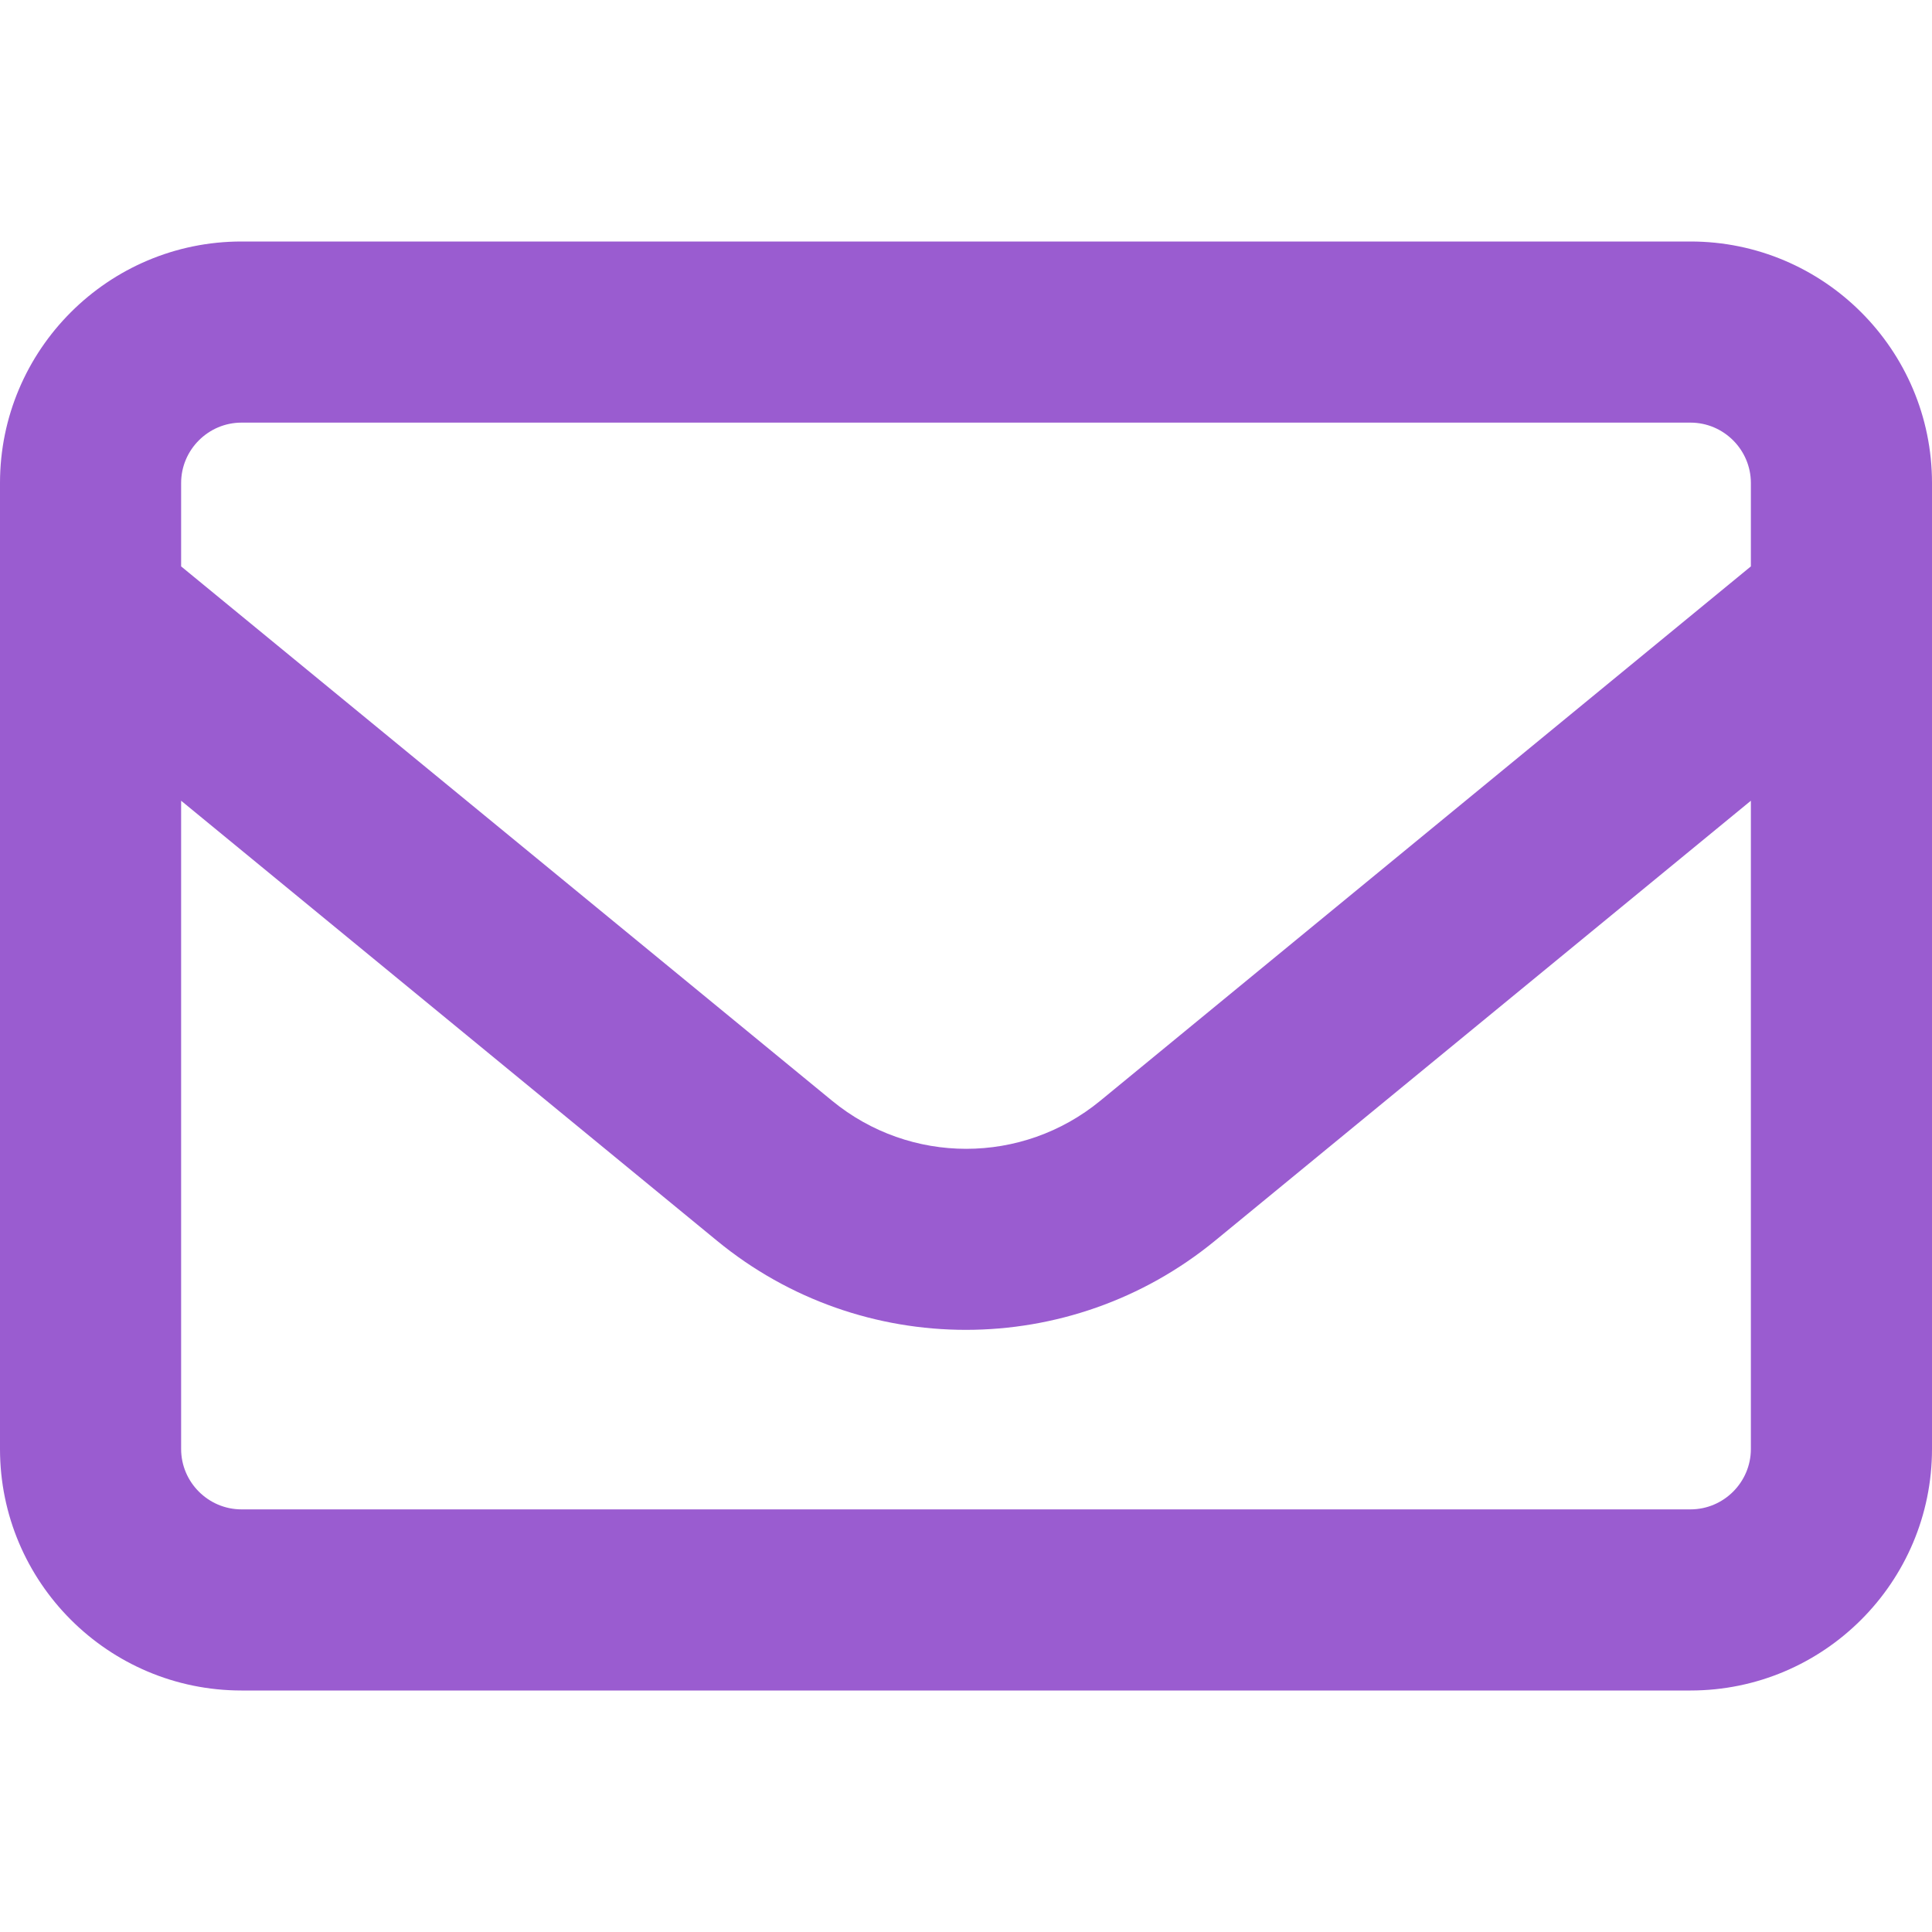
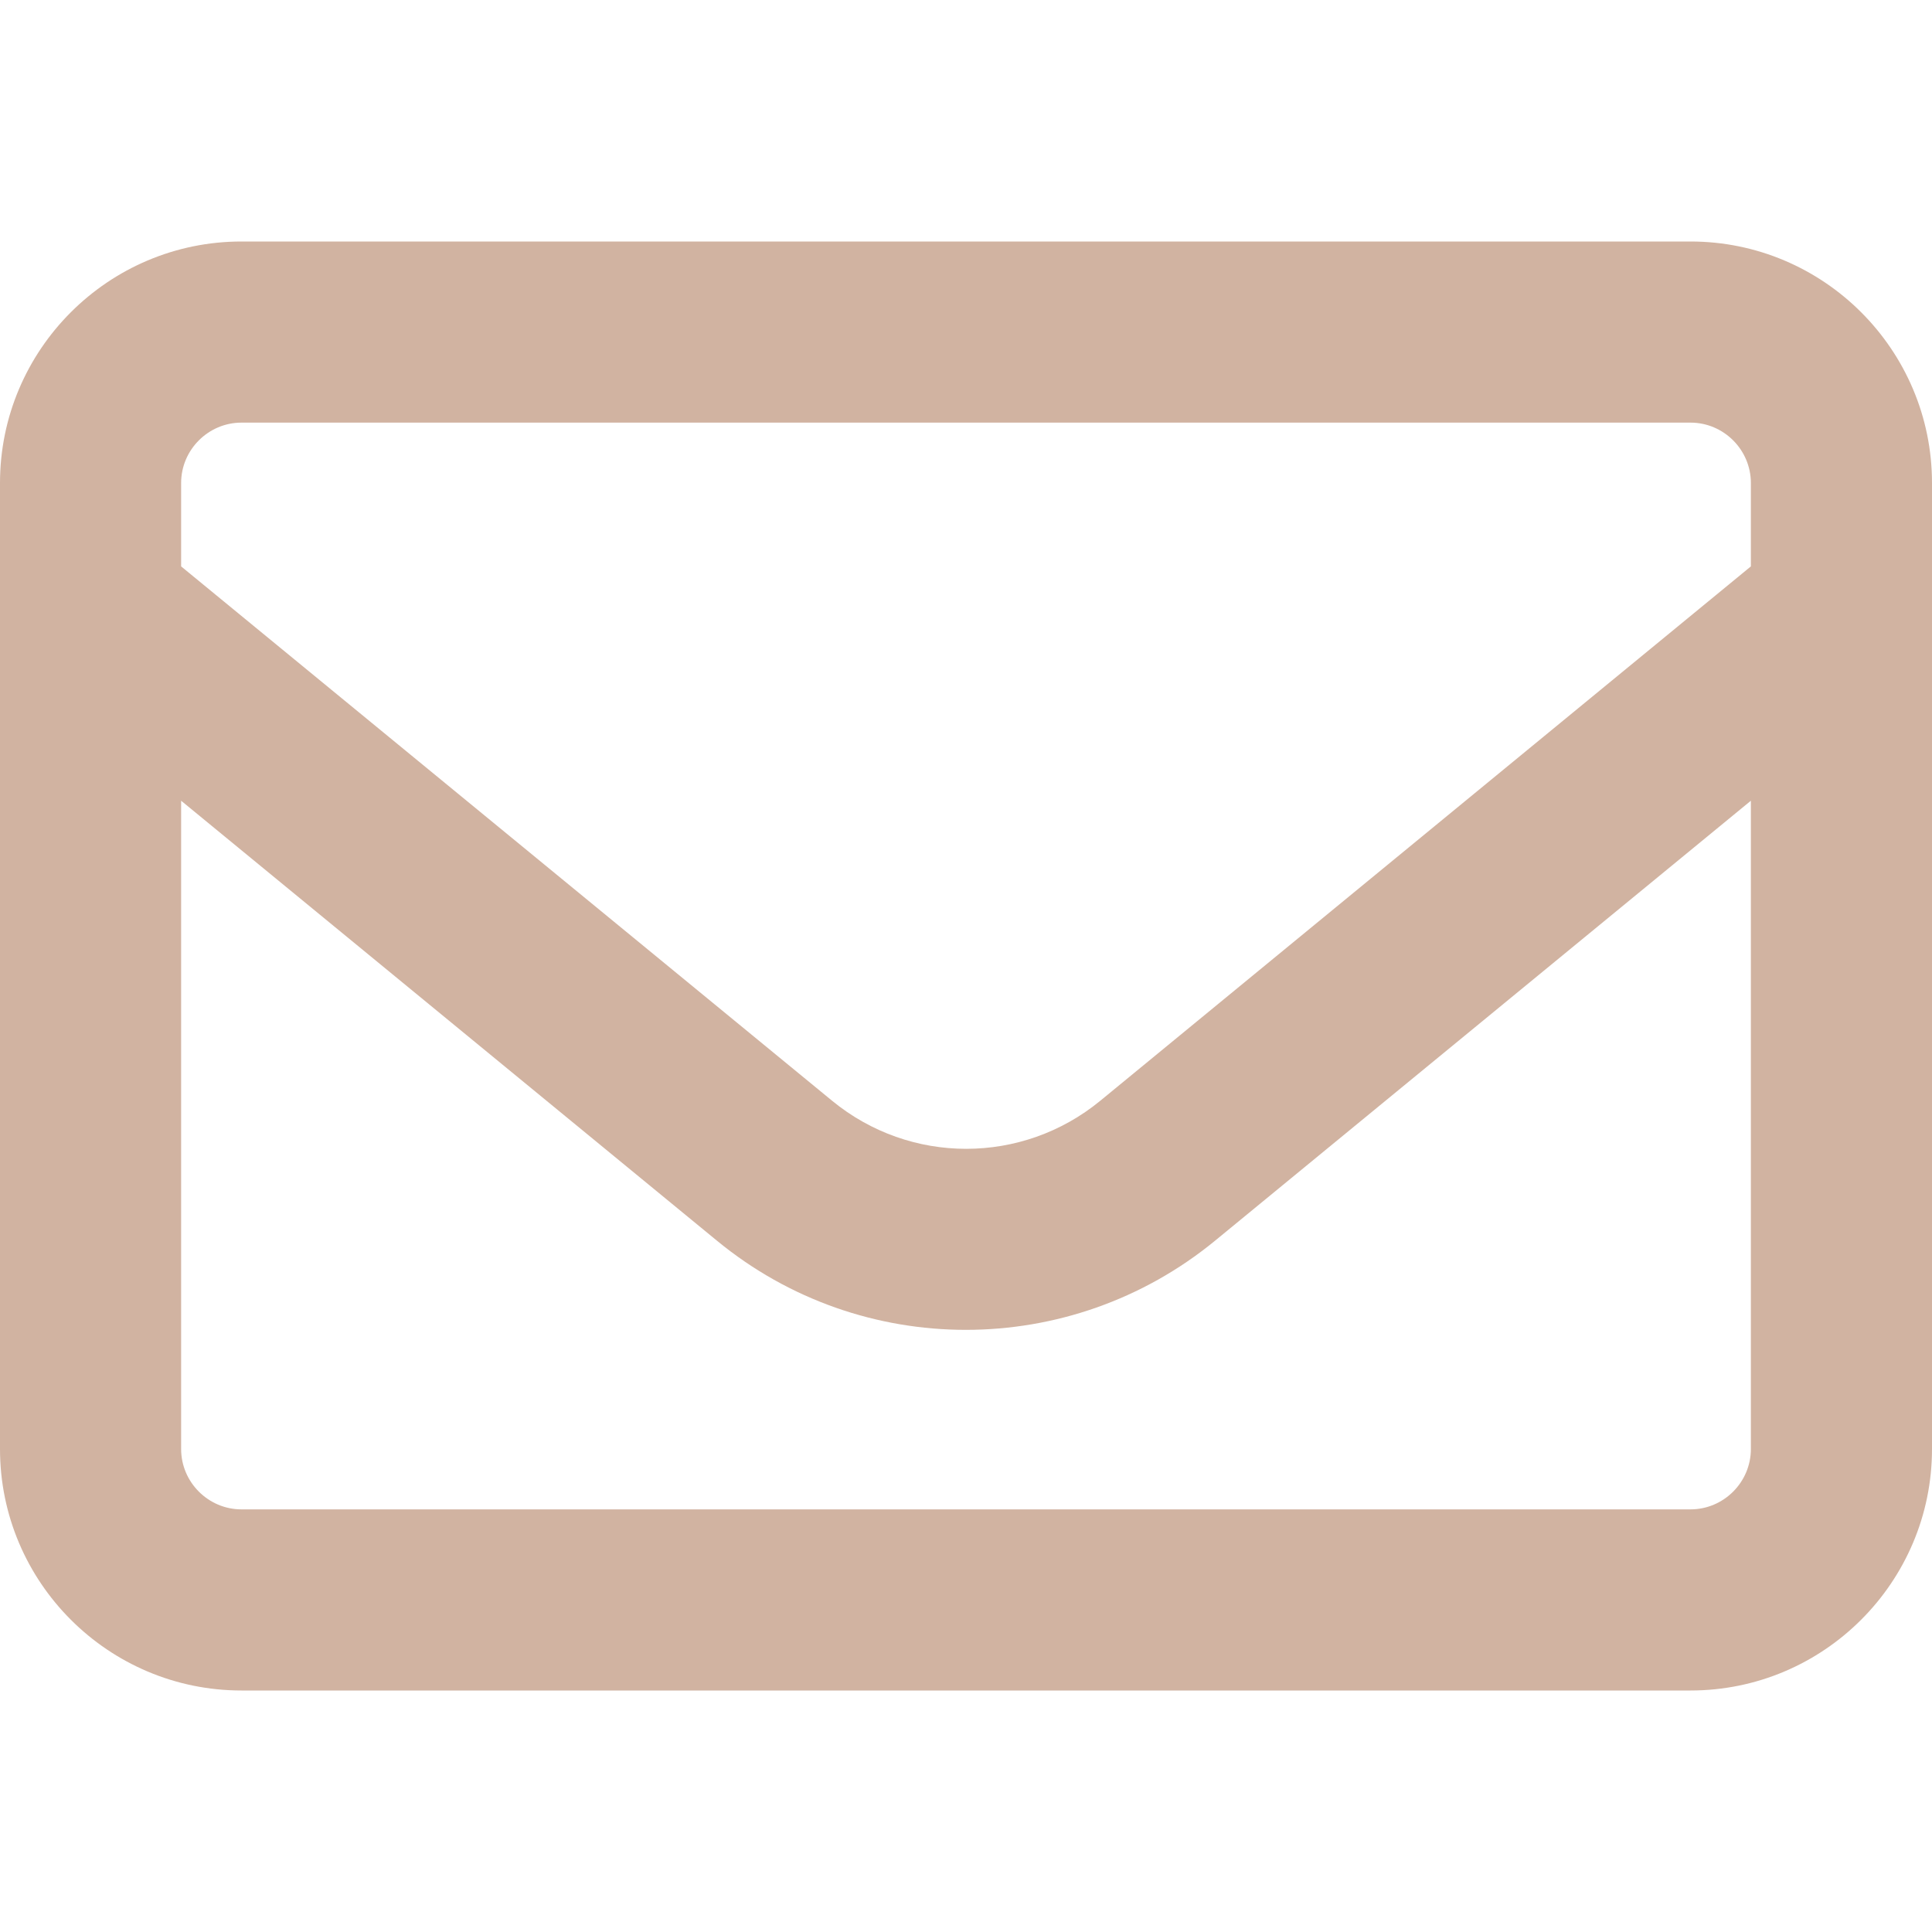
<svg xmlns="http://www.w3.org/2000/svg" viewBox="0 0 512 512">
-   <path fill="#9A5CD0" d="M64 112c-8.8 0-16 7.2-16 16l0 22.1L220.5 291.7c20.7 17 50.4 17 71.1 0L464 150.1l0-22.1c0-8.8-7.2-16-16-16L64 112zM48 212.2L48 384c0 8.8 7.2 16 16 16l384 0c8.8 0 16-7.2 16-16l0-171.8L322 328.8c-38.4 31.5-93.7 31.5-132 0L48 212.2zM0 128C0 92.7 28.7 64 64 64l384 0c35.3 0 64 28.7 64 64l0 256c0 35.3-28.7 64-64 64L64 448c-35.3 0-64-28.7-64-64L0 128z" />
+   <path fill="#D1B3A1" d="M64 112c-8.8 0-16 7.2-16 16l0 22.1L220.5 291.7c20.7 17 50.4 17 71.1 0L464 150.1l0-22.1c0-8.8-7.2-16-16-16L64 112zM48 212.2L48 384c0 8.8 7.2 16 16 16l384 0c8.8 0 16-7.2 16-16l0-171.8L322 328.8c-38.4 31.5-93.7 31.5-132 0L48 212.2zM0 128C0 92.7 28.7 64 64 64l384 0c35.3 0 64 28.7 64 64l0 256c0 35.3-28.7 64-64 64L64 448c-35.3 0-64-28.7-64-64L0 128z" />
</svg>
